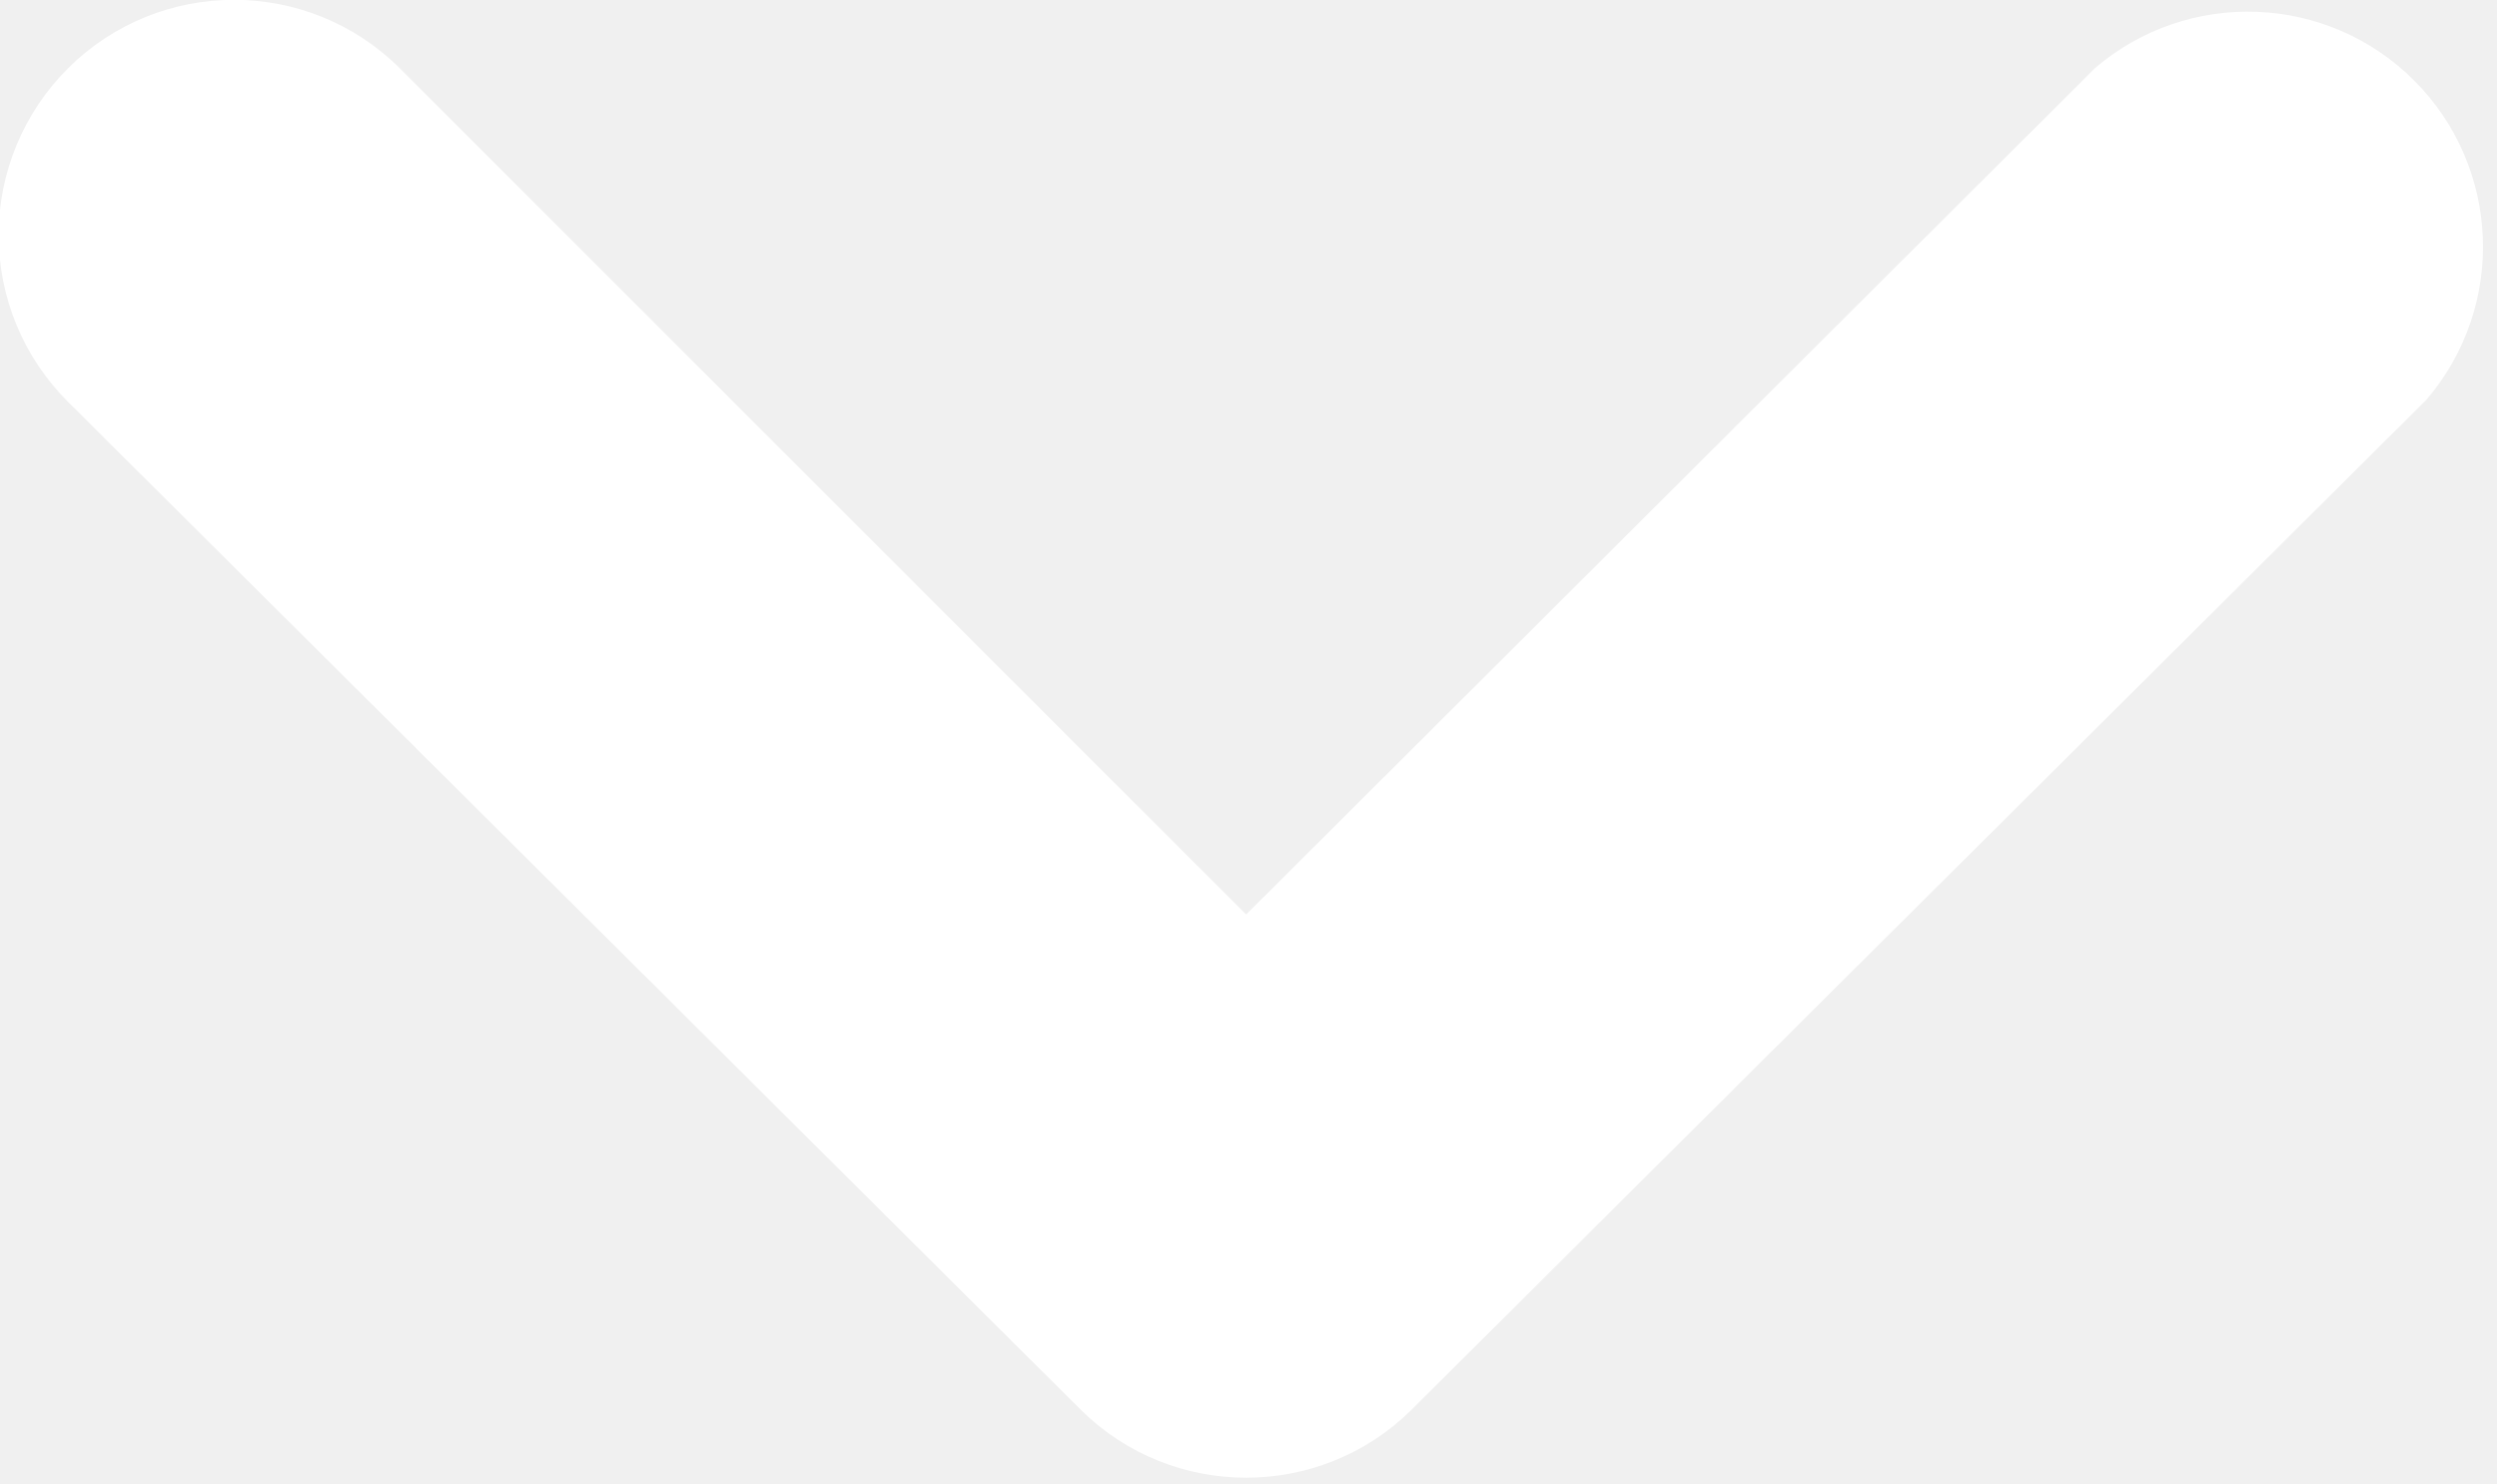
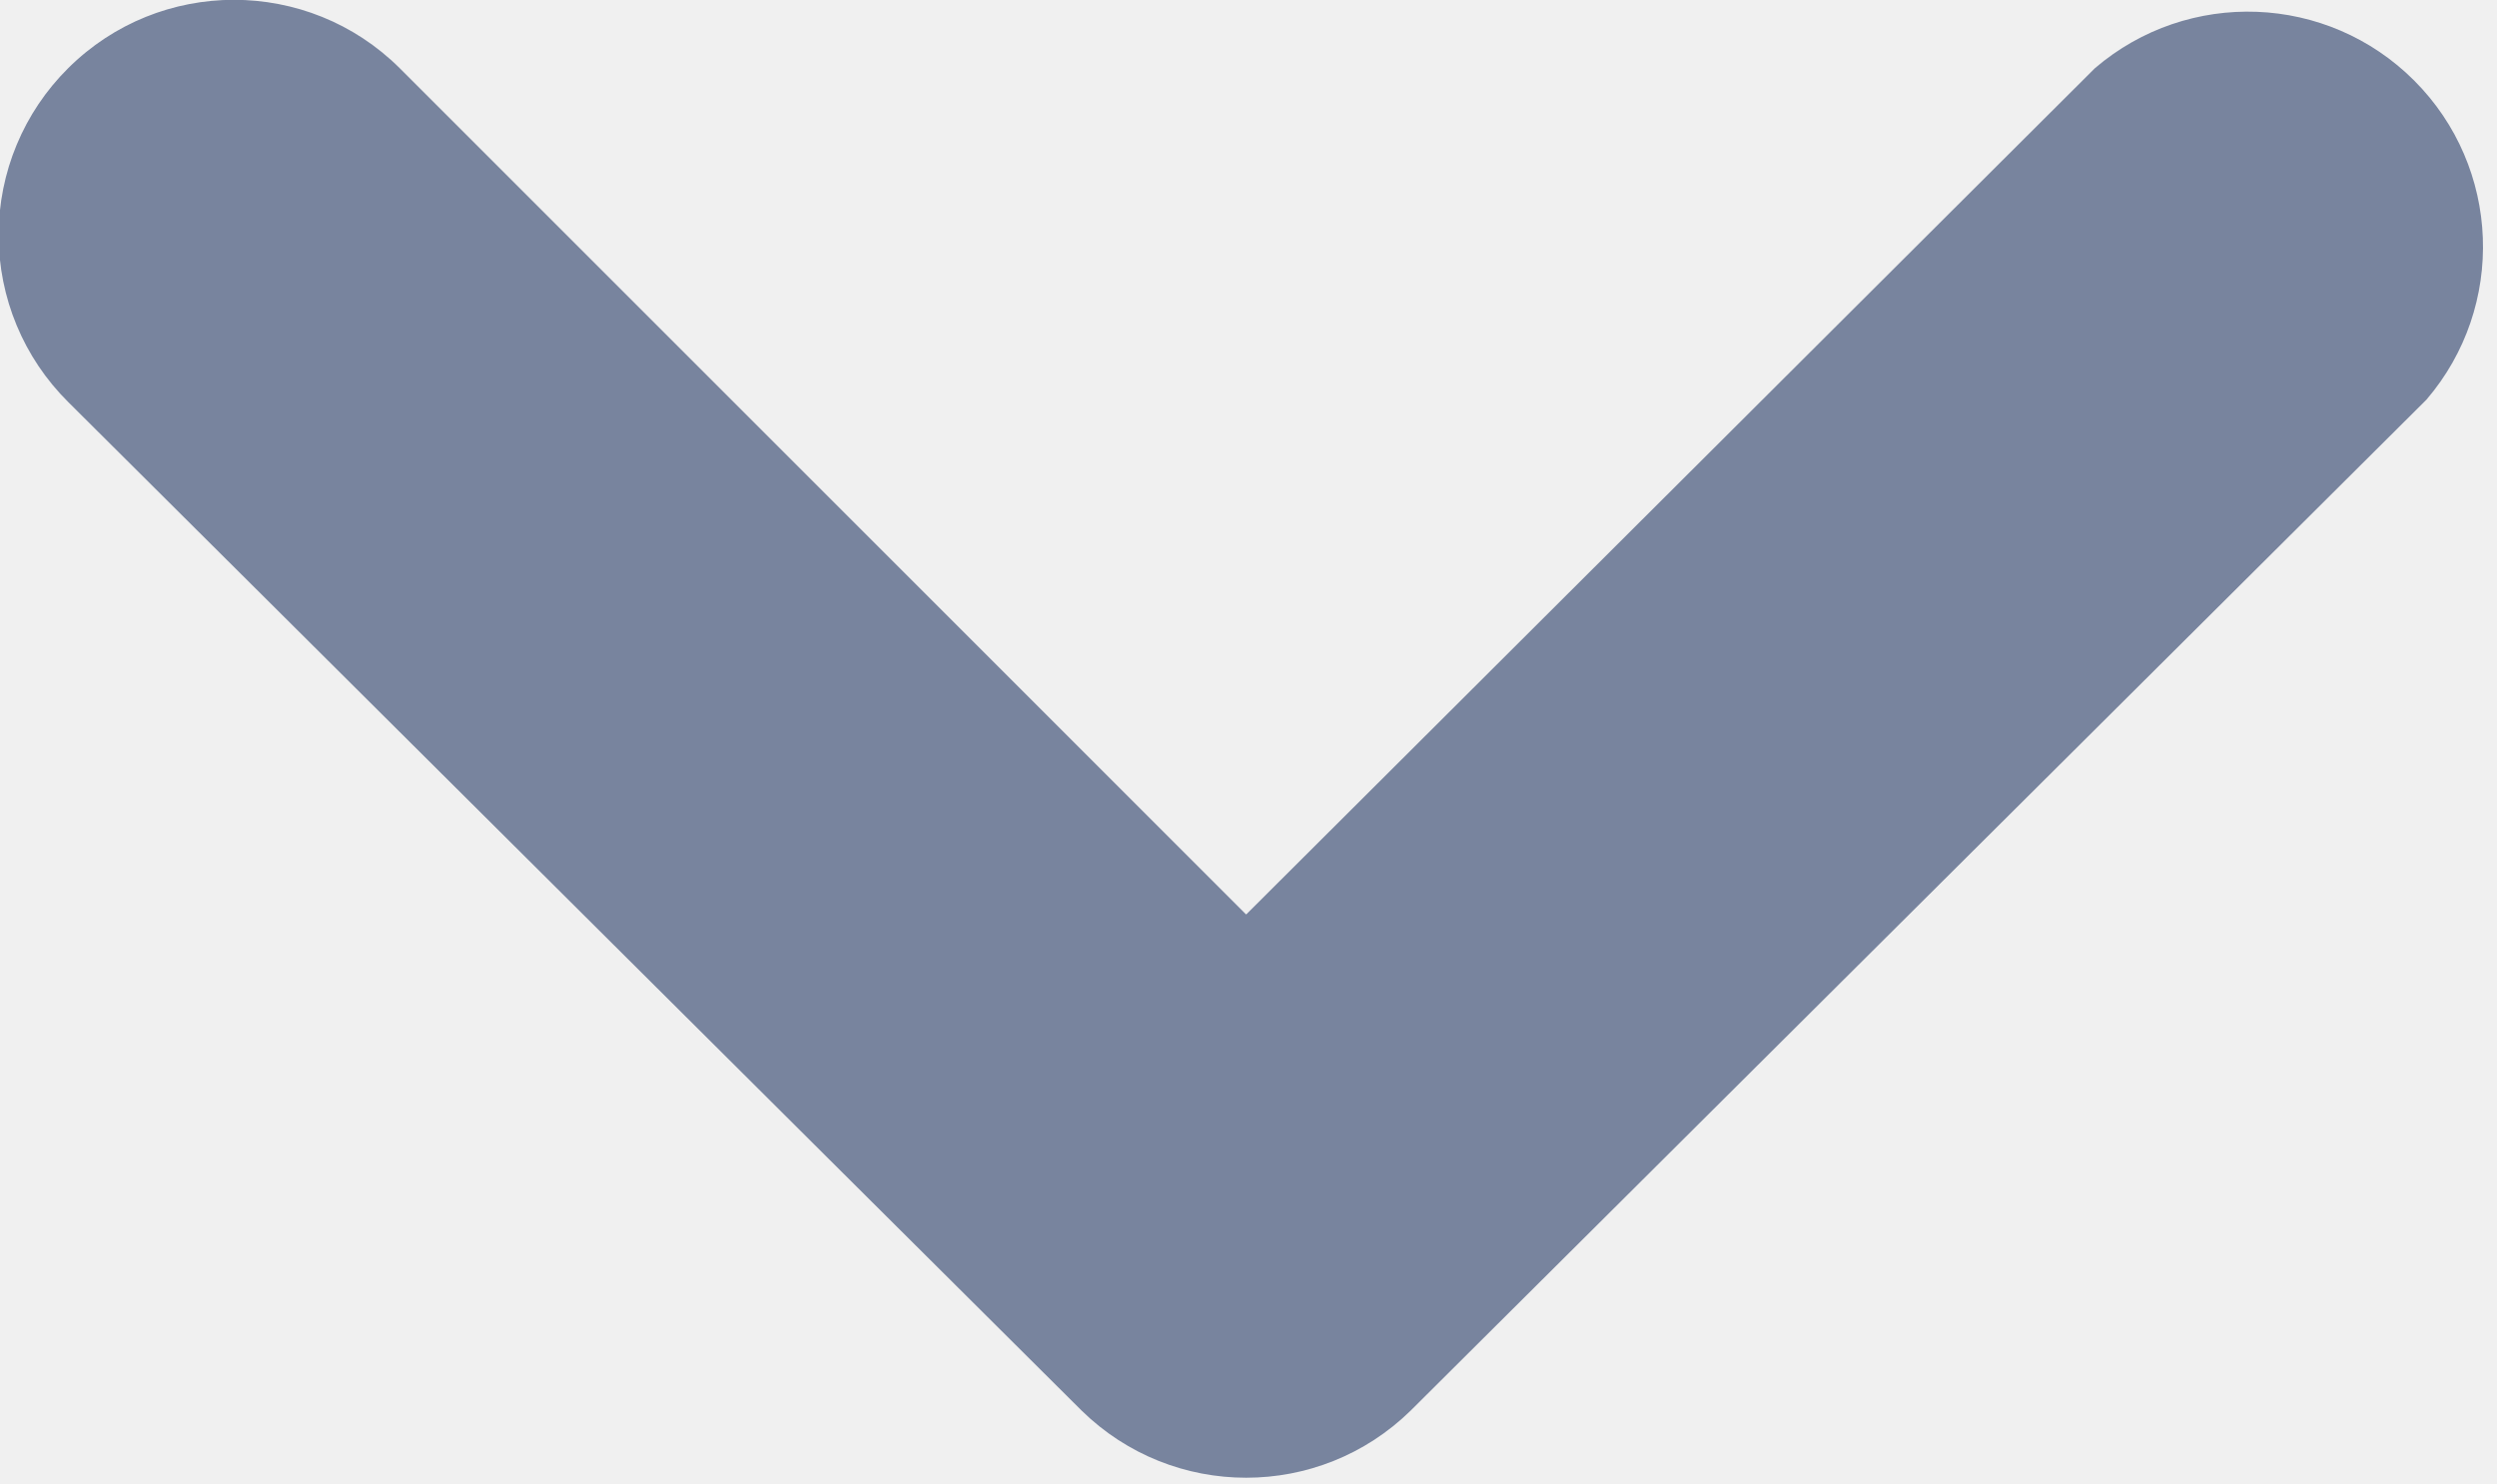
<svg xmlns="http://www.w3.org/2000/svg" id="megamenú" viewBox="0 0 10.62 6.31">
  <defs>
-     <style>.cls-1{fill:#fff;}</style>
+     <style>.cls-1{fill:#78849e;}</style>
  </defs>
  <path class="cls-1" d="M.29.29a1,1,0,0,1,1.41,0l3.6,3.6L8.91.29a1,1,0,0,1,1.41,1.41h0L6,6A1,1,0,0,1,4.6,6L.29,1.71A1,1,0,0,1,.29.29Z" />
</svg>
